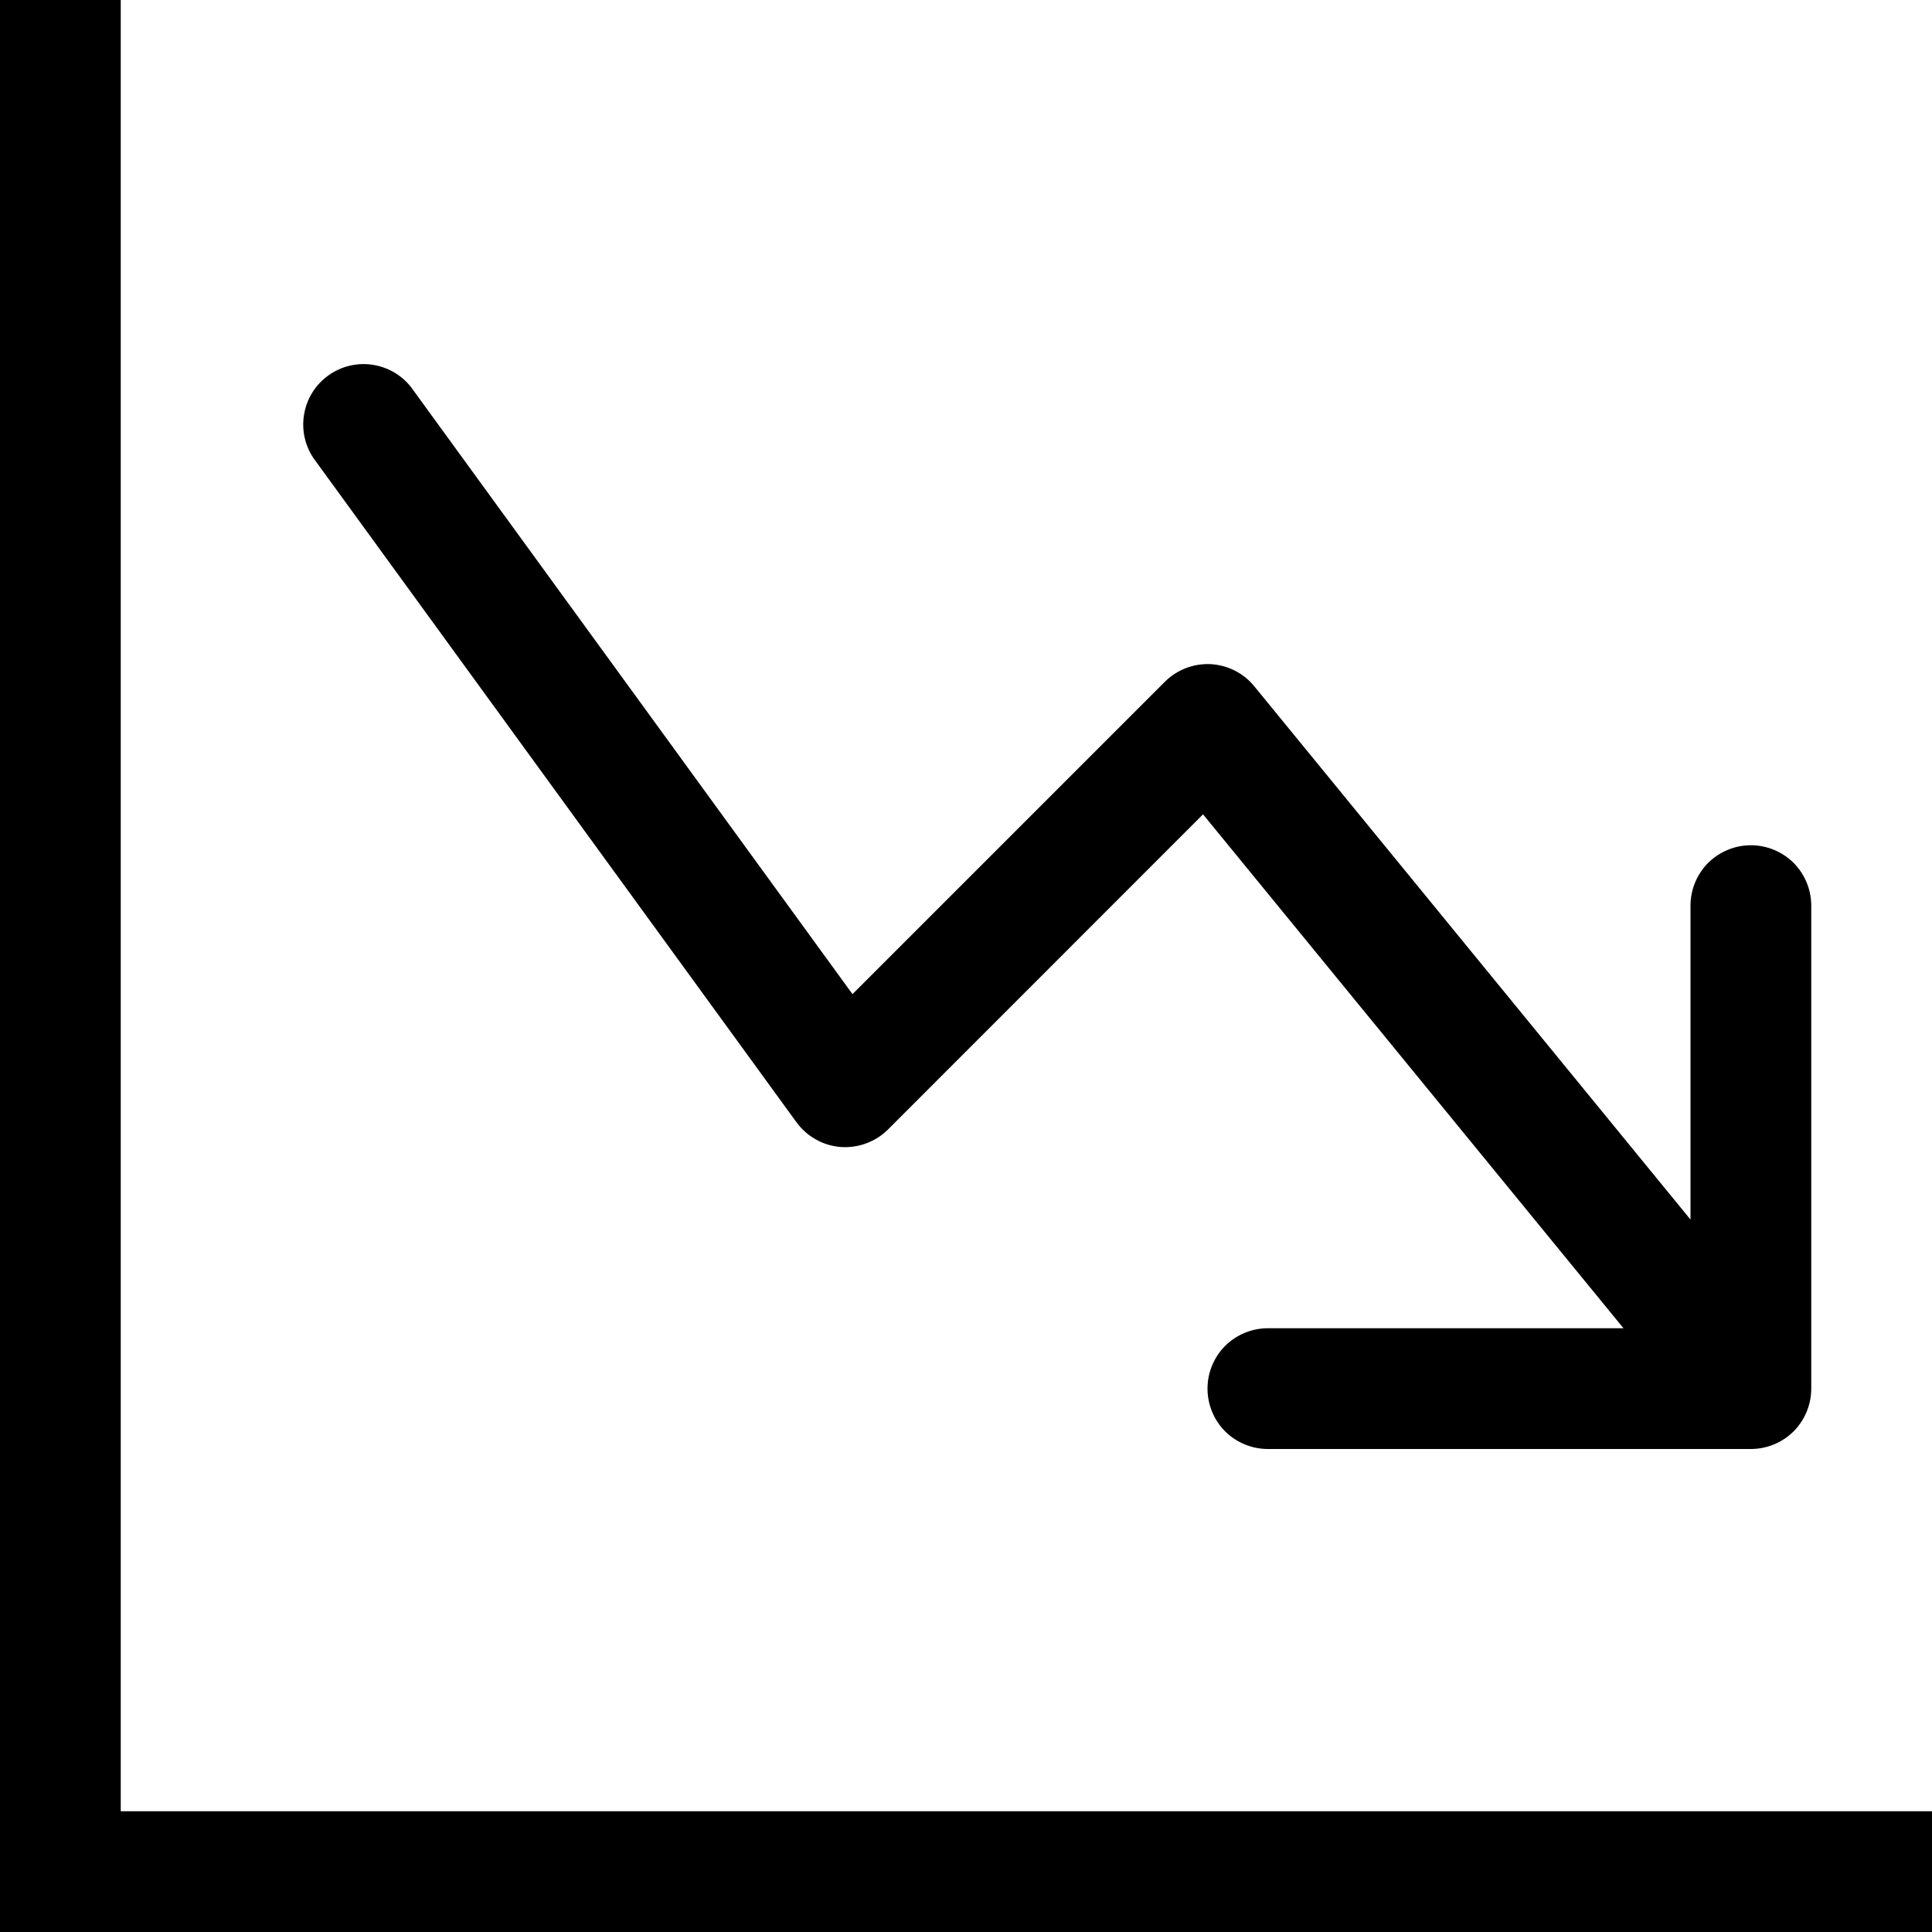
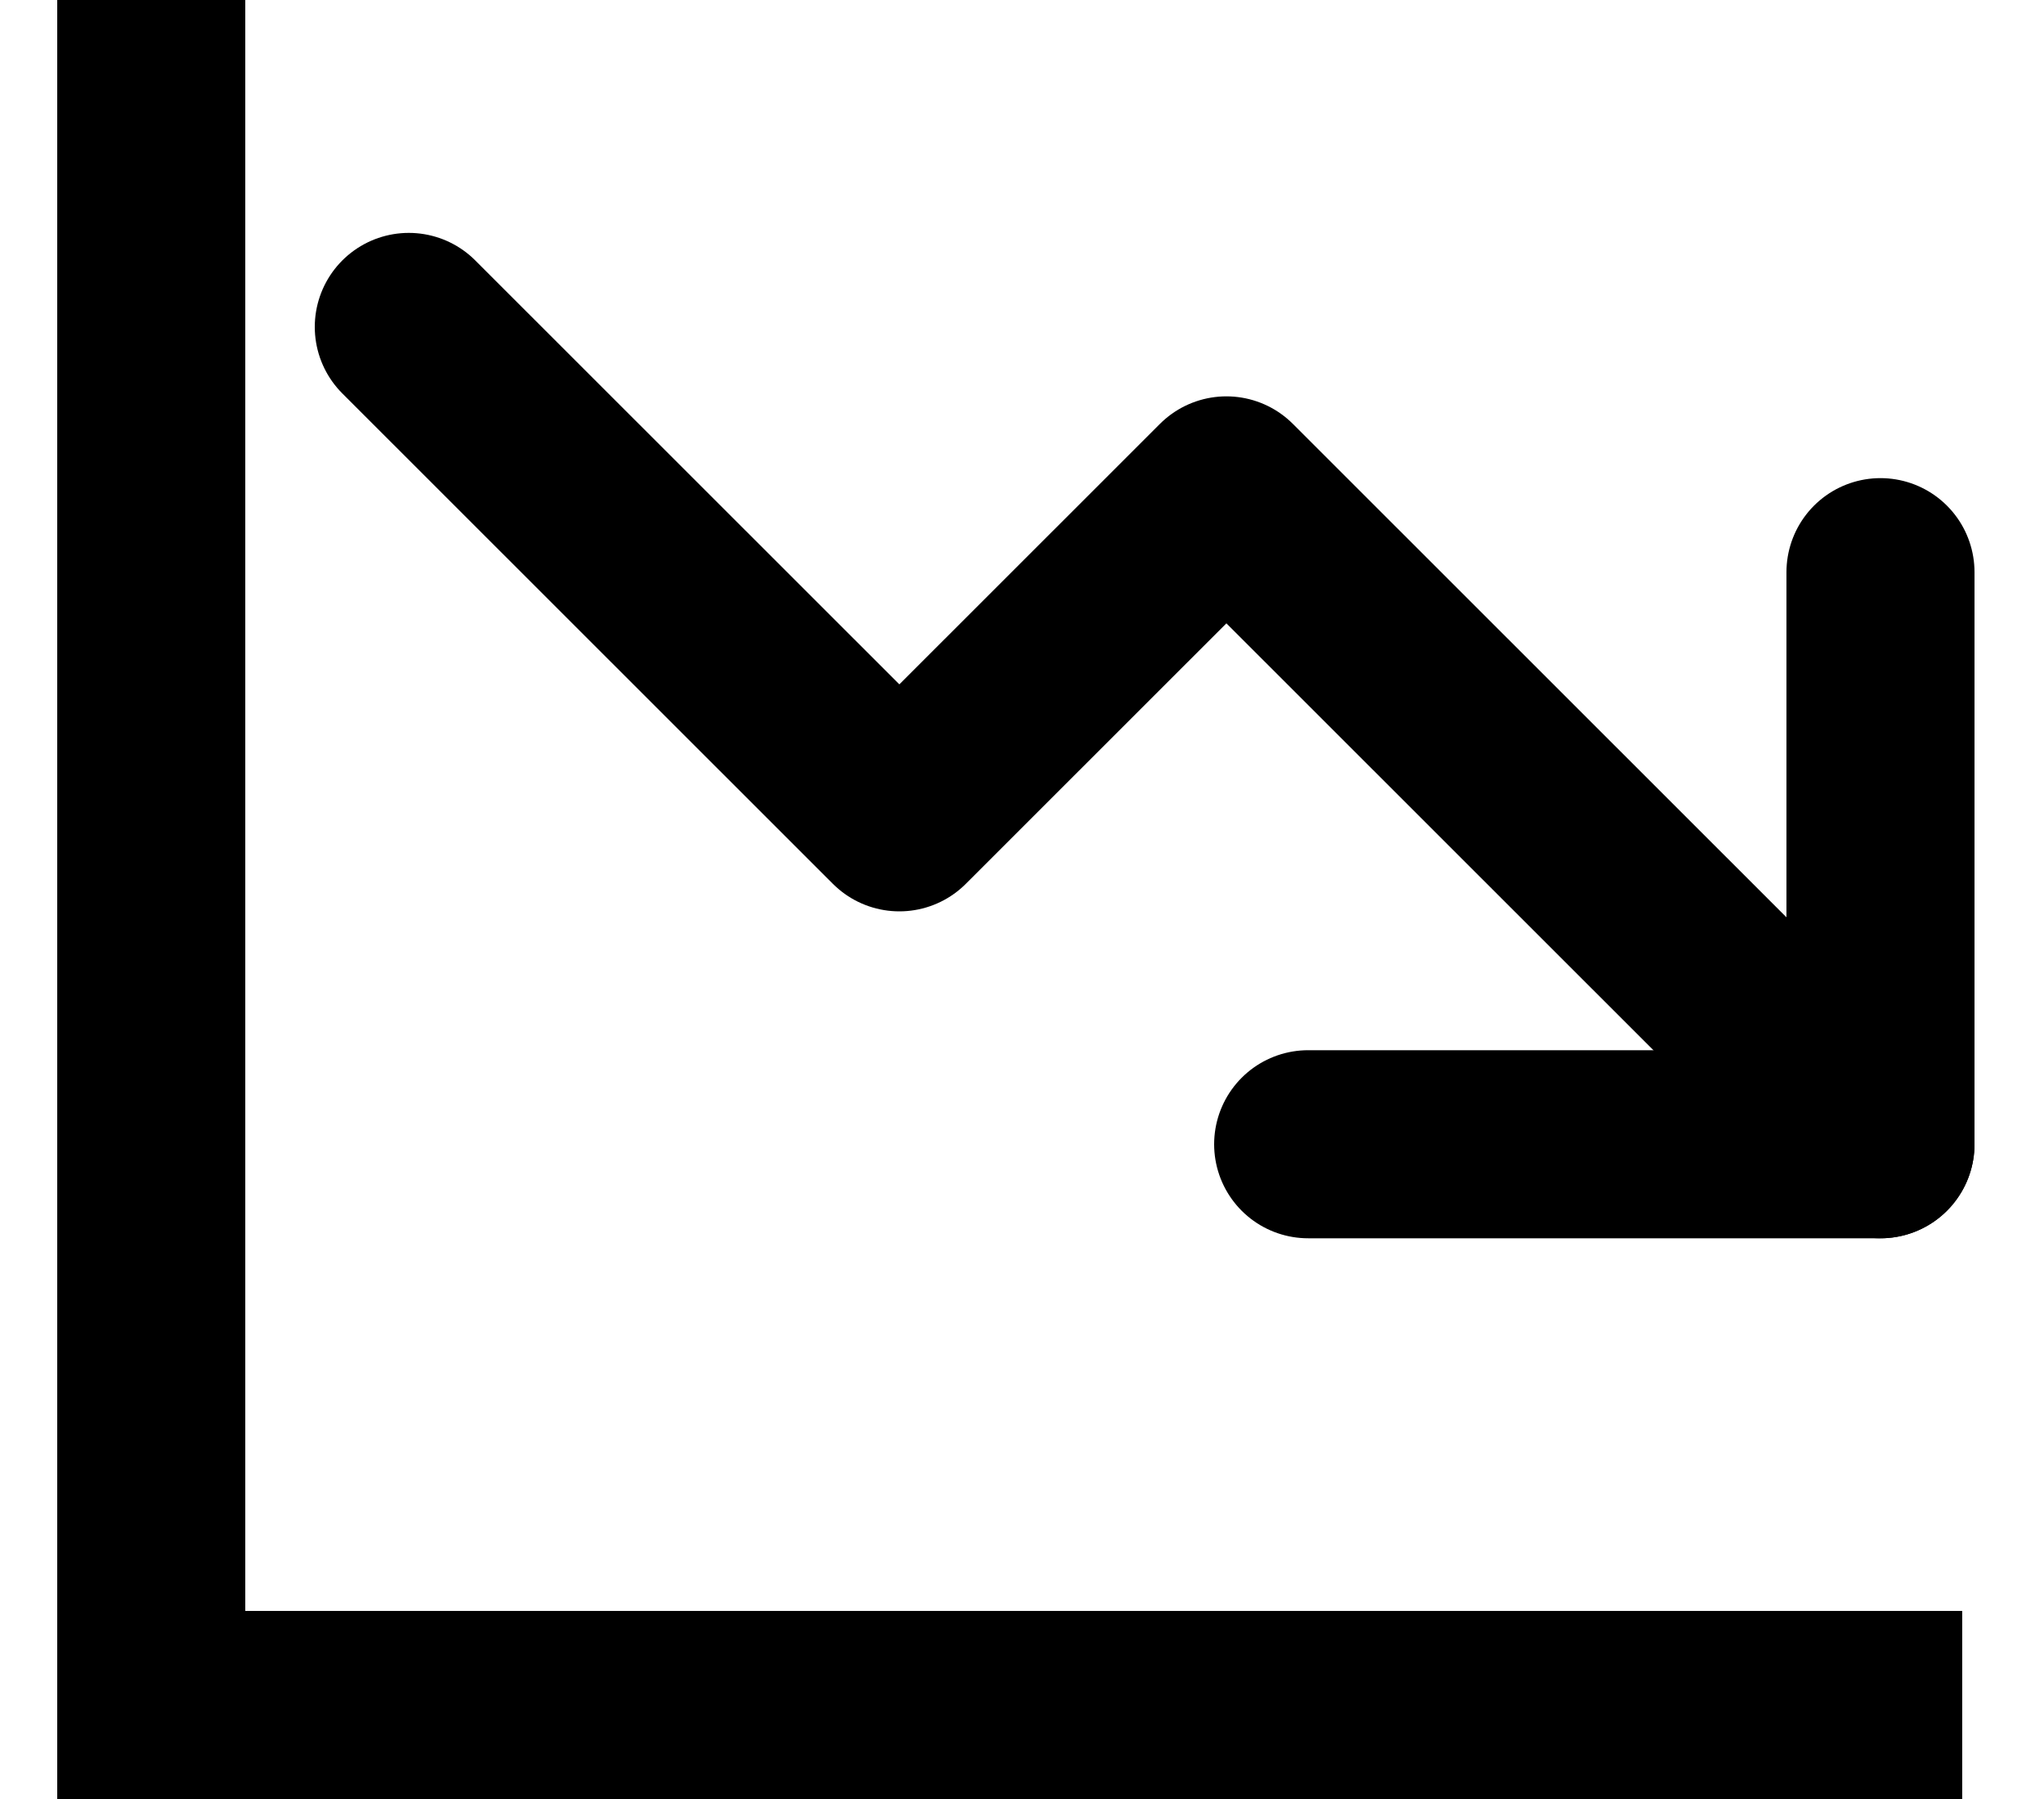
- <svg xmlns="http://www.w3.org/2000/svg" width="16" height="16" viewBox="0 0 16 16" fill="none">
-   <g clip-path="url(#clip0_233_4)">
-     <path fill-rule="evenodd" clip-rule="evenodd" d="M0 0H1V15H16V16H0V0ZM10 11.5C10 11.633 10.053 11.76 10.146 11.854C10.24 11.947 10.367 12 10.5 12H14.5C14.633 12 14.76 11.947 14.854 11.854C14.947 11.76 15 11.633 15 11.5V7.5C15 7.367 14.947 7.24 14.854 7.146C14.76 7.053 14.633 7 14.5 7C14.367 7 14.24 7.053 14.146 7.146C14.053 7.24 14 7.367 14 7.5V10.1L10.387 5.683C10.343 5.629 10.288 5.585 10.225 5.553C10.163 5.522 10.095 5.504 10.025 5.5C9.956 5.497 9.886 5.508 9.821 5.533C9.756 5.558 9.696 5.597 9.647 5.646L7.06 8.233L3.404 3.206C3.324 3.104 3.208 3.038 3.08 3.02C2.951 3.002 2.821 3.035 2.717 3.111C2.612 3.187 2.541 3.301 2.519 3.428C2.496 3.555 2.524 3.687 2.596 3.794L6.596 9.294C6.638 9.352 6.693 9.401 6.756 9.436C6.819 9.472 6.889 9.493 6.961 9.499C7.033 9.504 7.106 9.494 7.173 9.469C7.241 9.444 7.303 9.405 7.354 9.354L9.963 6.744L13.445 11H10.5C10.367 11 10.24 11.053 10.146 11.146C10.053 11.24 10 11.367 10 11.5Z" fill="currentColor" />
-   </g>
-   <defs>
-     <clipPath id="clip0_233_4">
-       <rect width="16" height="16" fill="currentColor" />
-     </clipPath>
-   </defs>
+ <svg xmlns="http://www.w3.org/2000/svg" width="25" height="22" viewBox="0 0 25 22" fill="none">
+   <path d="M5 3.998L11 9.995L15 5.997L23 13.993" stroke="currentColor" stroke-width="2.3" stroke-linecap="round" stroke-linejoin="round" />
+   <path d="M16 13.993H23V6.997" stroke="currentColor" stroke-width="2.3" stroke-linecap="round" stroke-linejoin="round" />
+   <line x1="3.15" y1="20.85" x2="22.85" y2="20.85" stroke="currentColor" stroke-width="2.3" stroke-linecap="square" />
+   <line x1="1.85" y1="20.85" x2="1.85" y2="1.15" stroke="currentColor" stroke-width="2.3" stroke-linecap="square" />
</svg>
